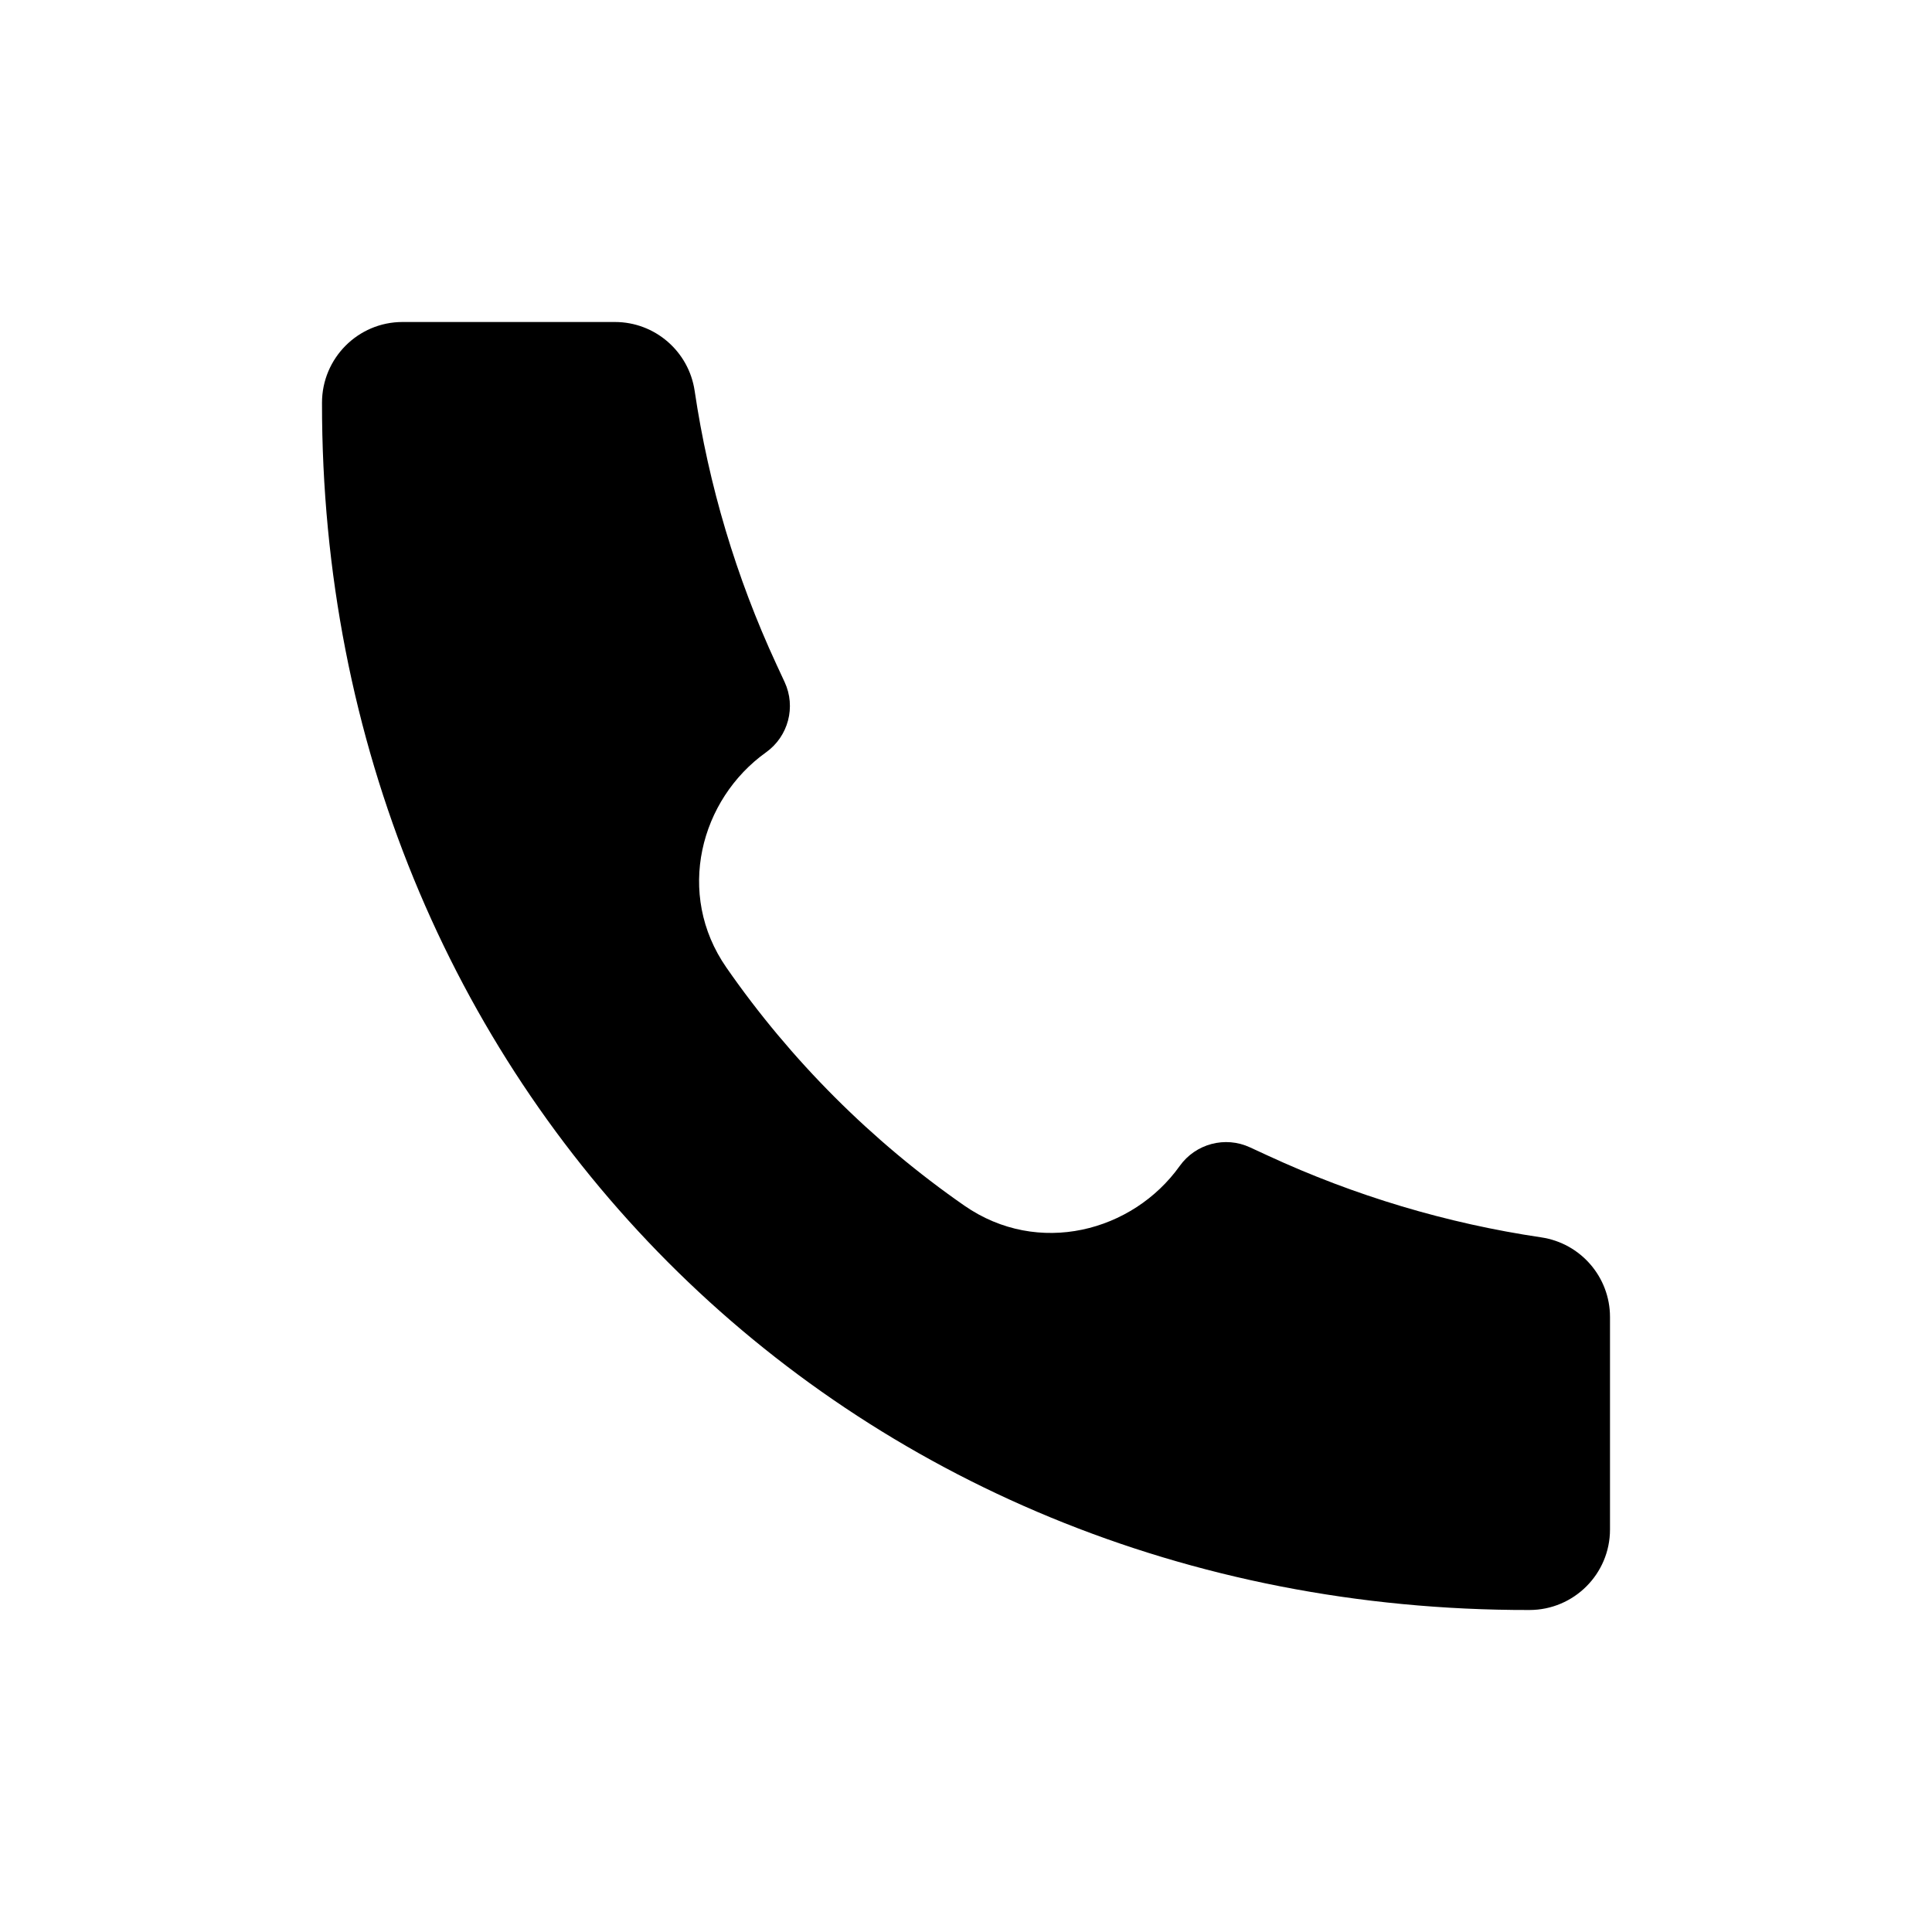
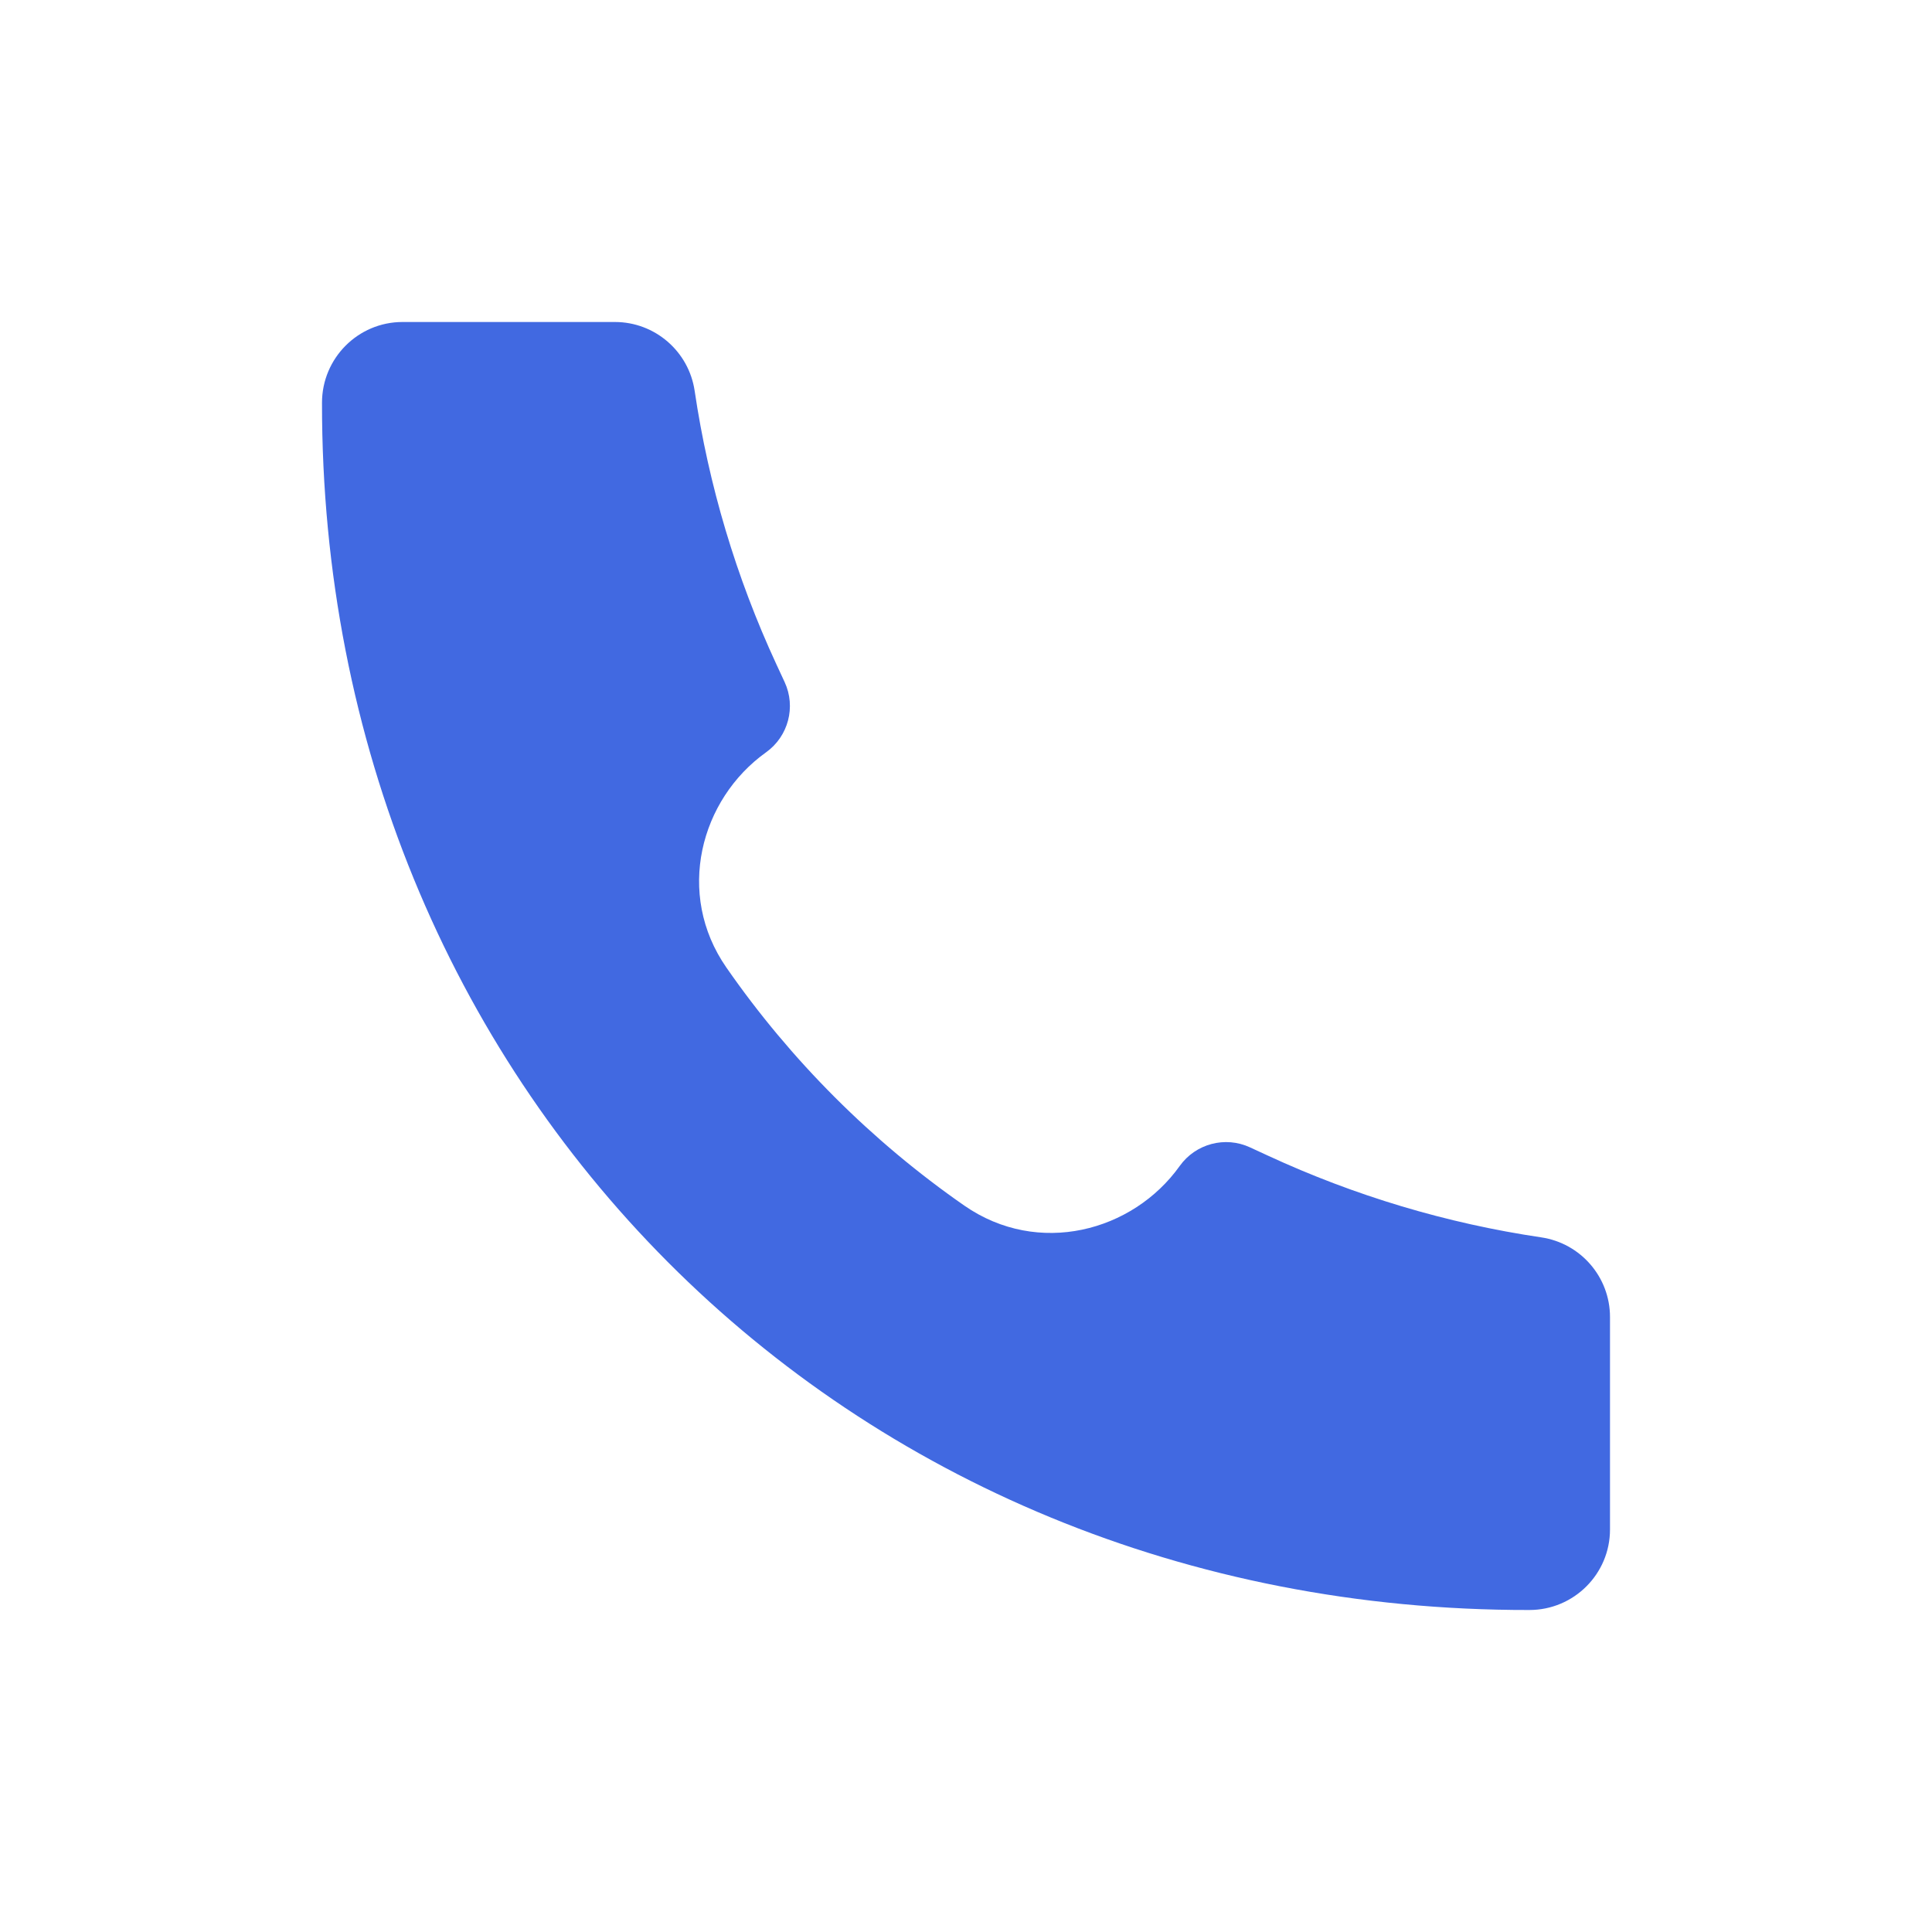
<svg xmlns="http://www.w3.org/2000/svg" width="24" height="24" viewBox="0 0 24 24" fill="none">
-   <path d="M18.997 20C10.466 20.012 3.991 13.46 4 5.003C4 4.45 4.448 4 5 4H7.639C8.135 4 8.556 4.364 8.629 4.854C8.803 6.029 9.145 7.173 9.644 8.251L9.747 8.473C9.89 8.781 9.793 9.147 9.517 9.345C8.699 9.929 8.387 11.104 9.024 12.02C9.823 13.171 10.83 14.178 11.98 14.977C12.897 15.613 14.072 15.301 14.655 14.484C14.853 14.207 15.22 14.11 15.528 14.253L15.749 14.355C16.827 14.854 17.971 15.197 19.146 15.371C19.636 15.444 20 15.865 20 16.36V19C20 19.552 19.551 20 18.999 20L18.997 20Z" fill="black" />
+   <path d="M18.997 20C10.466 20.012 3.991 13.46 4 5.003C4 4.45 4.448 4 5 4H7.639C8.135 4 8.556 4.364 8.629 4.854C8.803 6.029 9.145 7.173 9.644 8.251L9.747 8.473C9.89 8.781 9.793 9.147 9.517 9.345C8.699 9.929 8.387 11.104 9.024 12.02C9.823 13.171 10.83 14.178 11.98 14.977C12.897 15.613 14.072 15.301 14.655 14.484C14.853 14.207 15.22 14.11 15.528 14.253L15.749 14.355C16.827 14.854 17.971 15.197 19.146 15.371C19.636 15.444 20 15.865 20 16.36V19C20 19.552 19.551 20 18.999 20L18.997 20Z" fill="royalblue" />
</svg>
